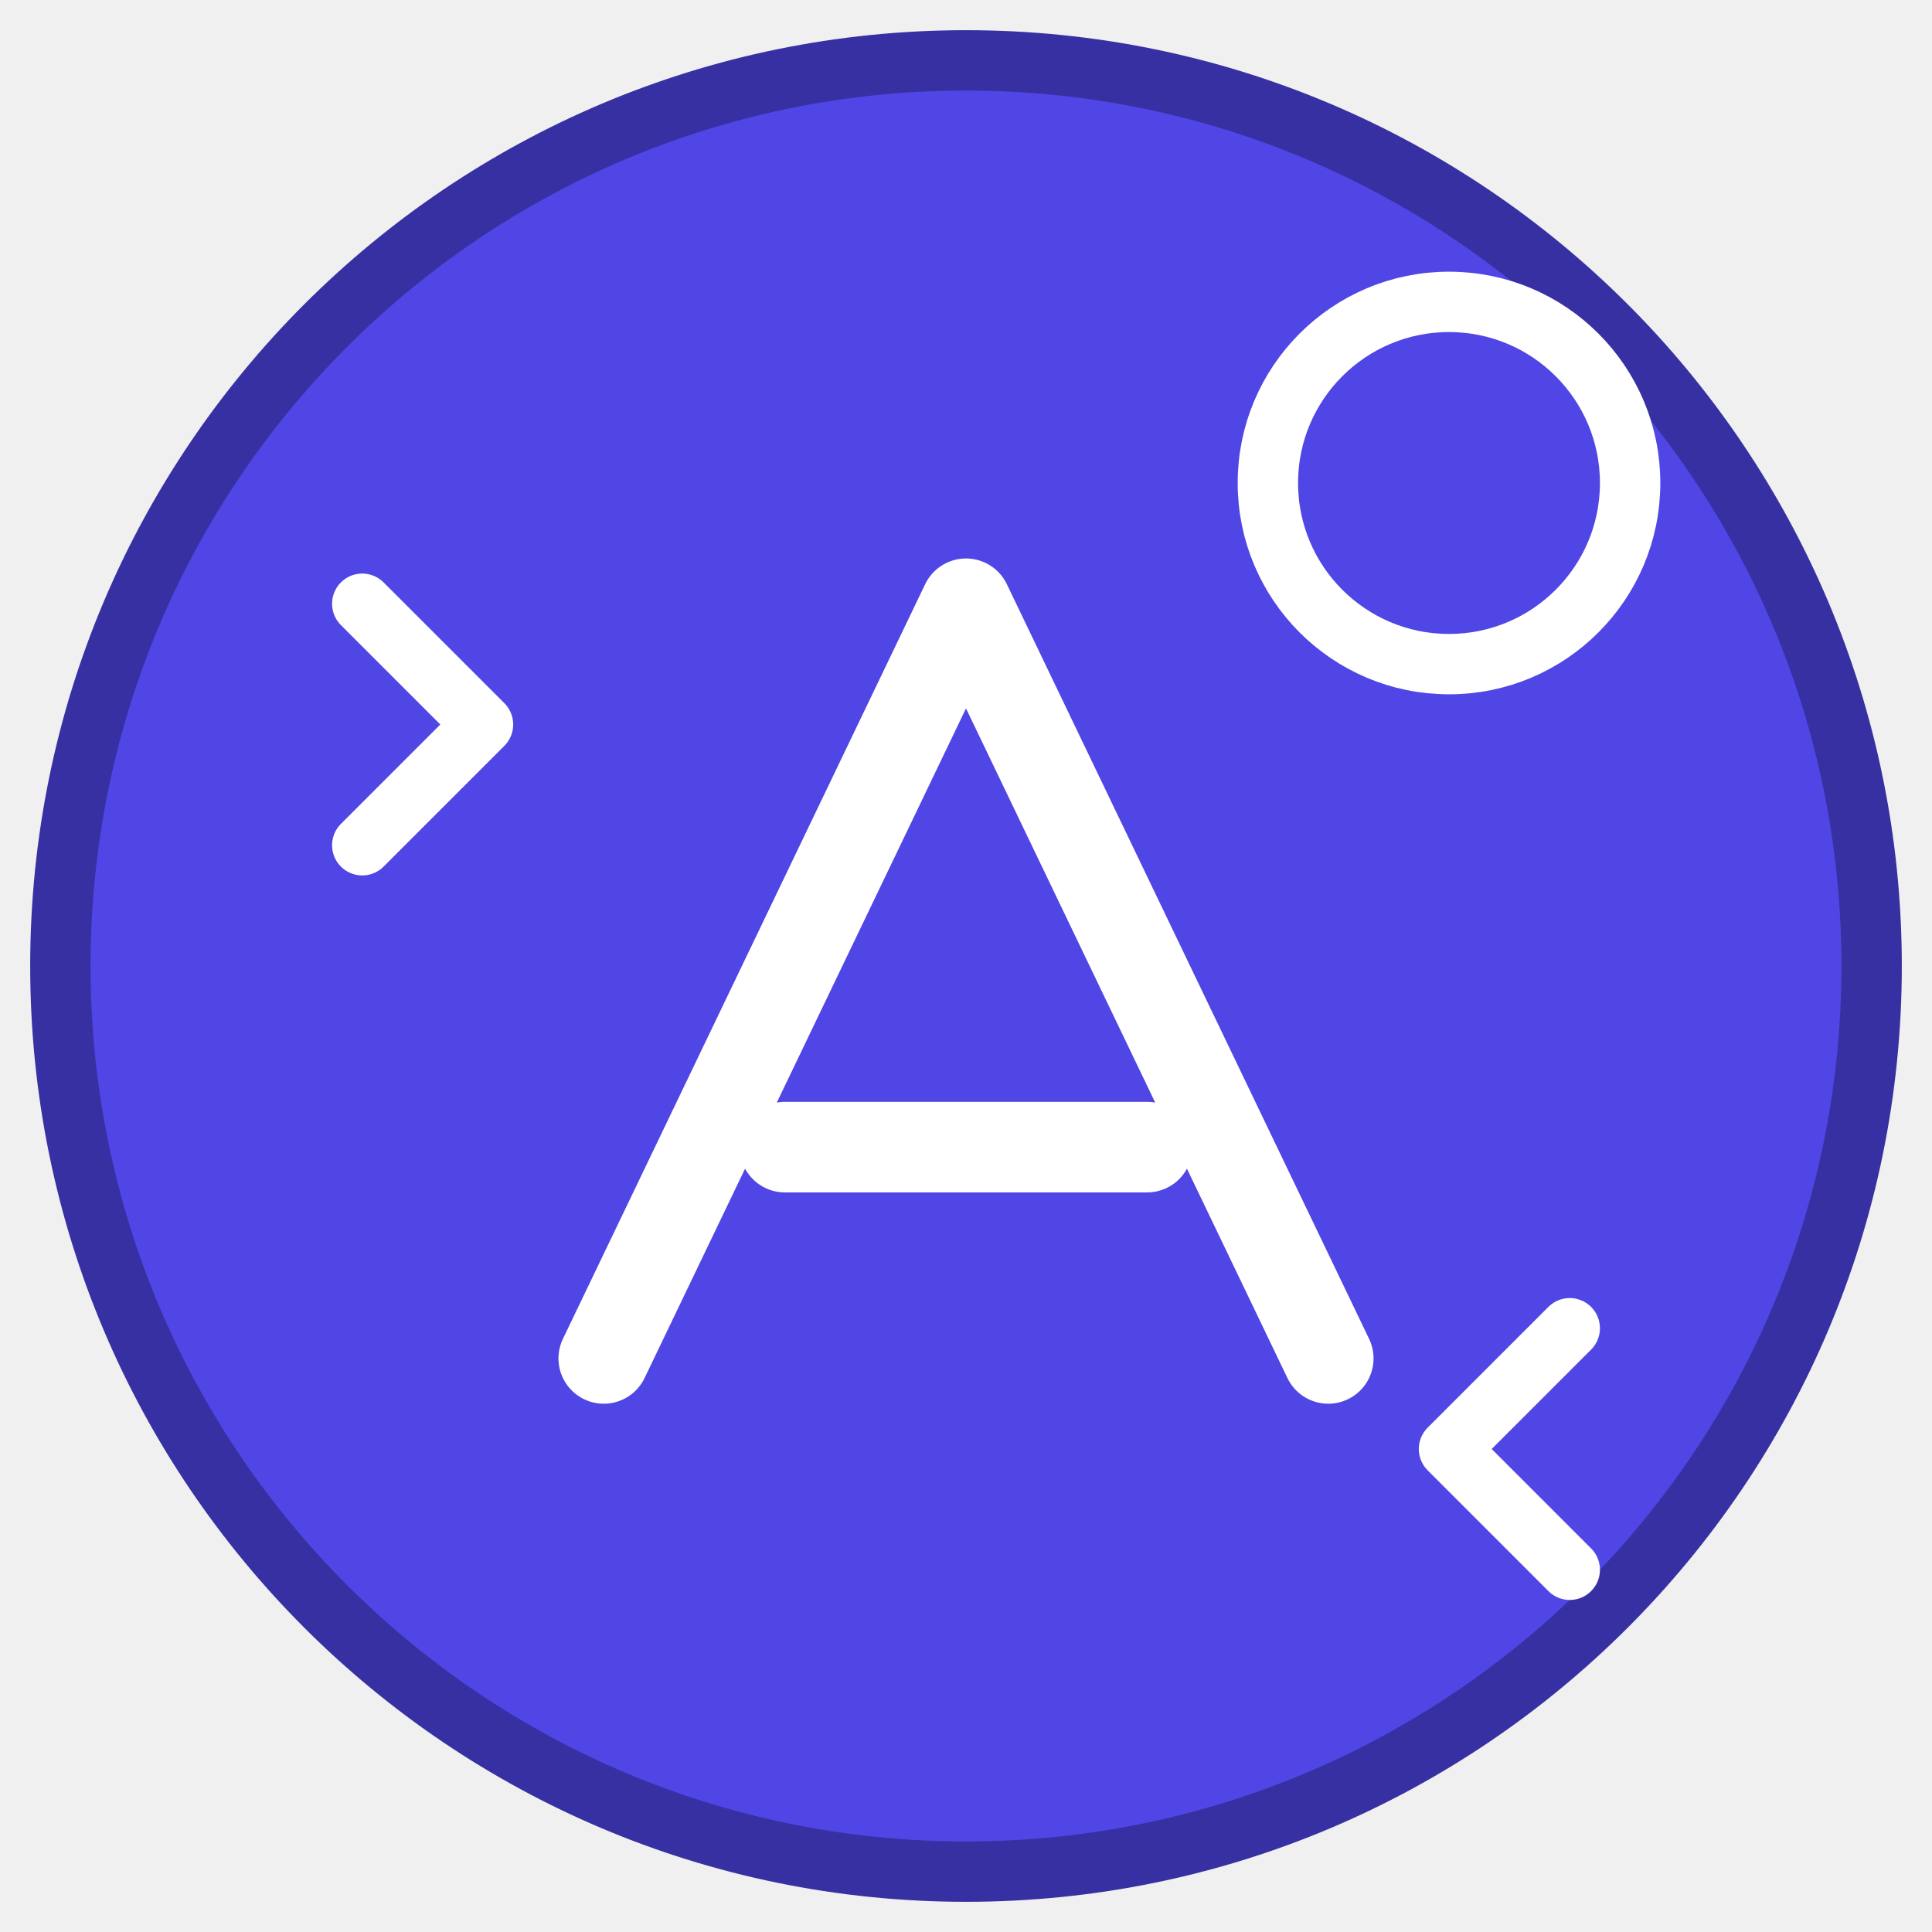
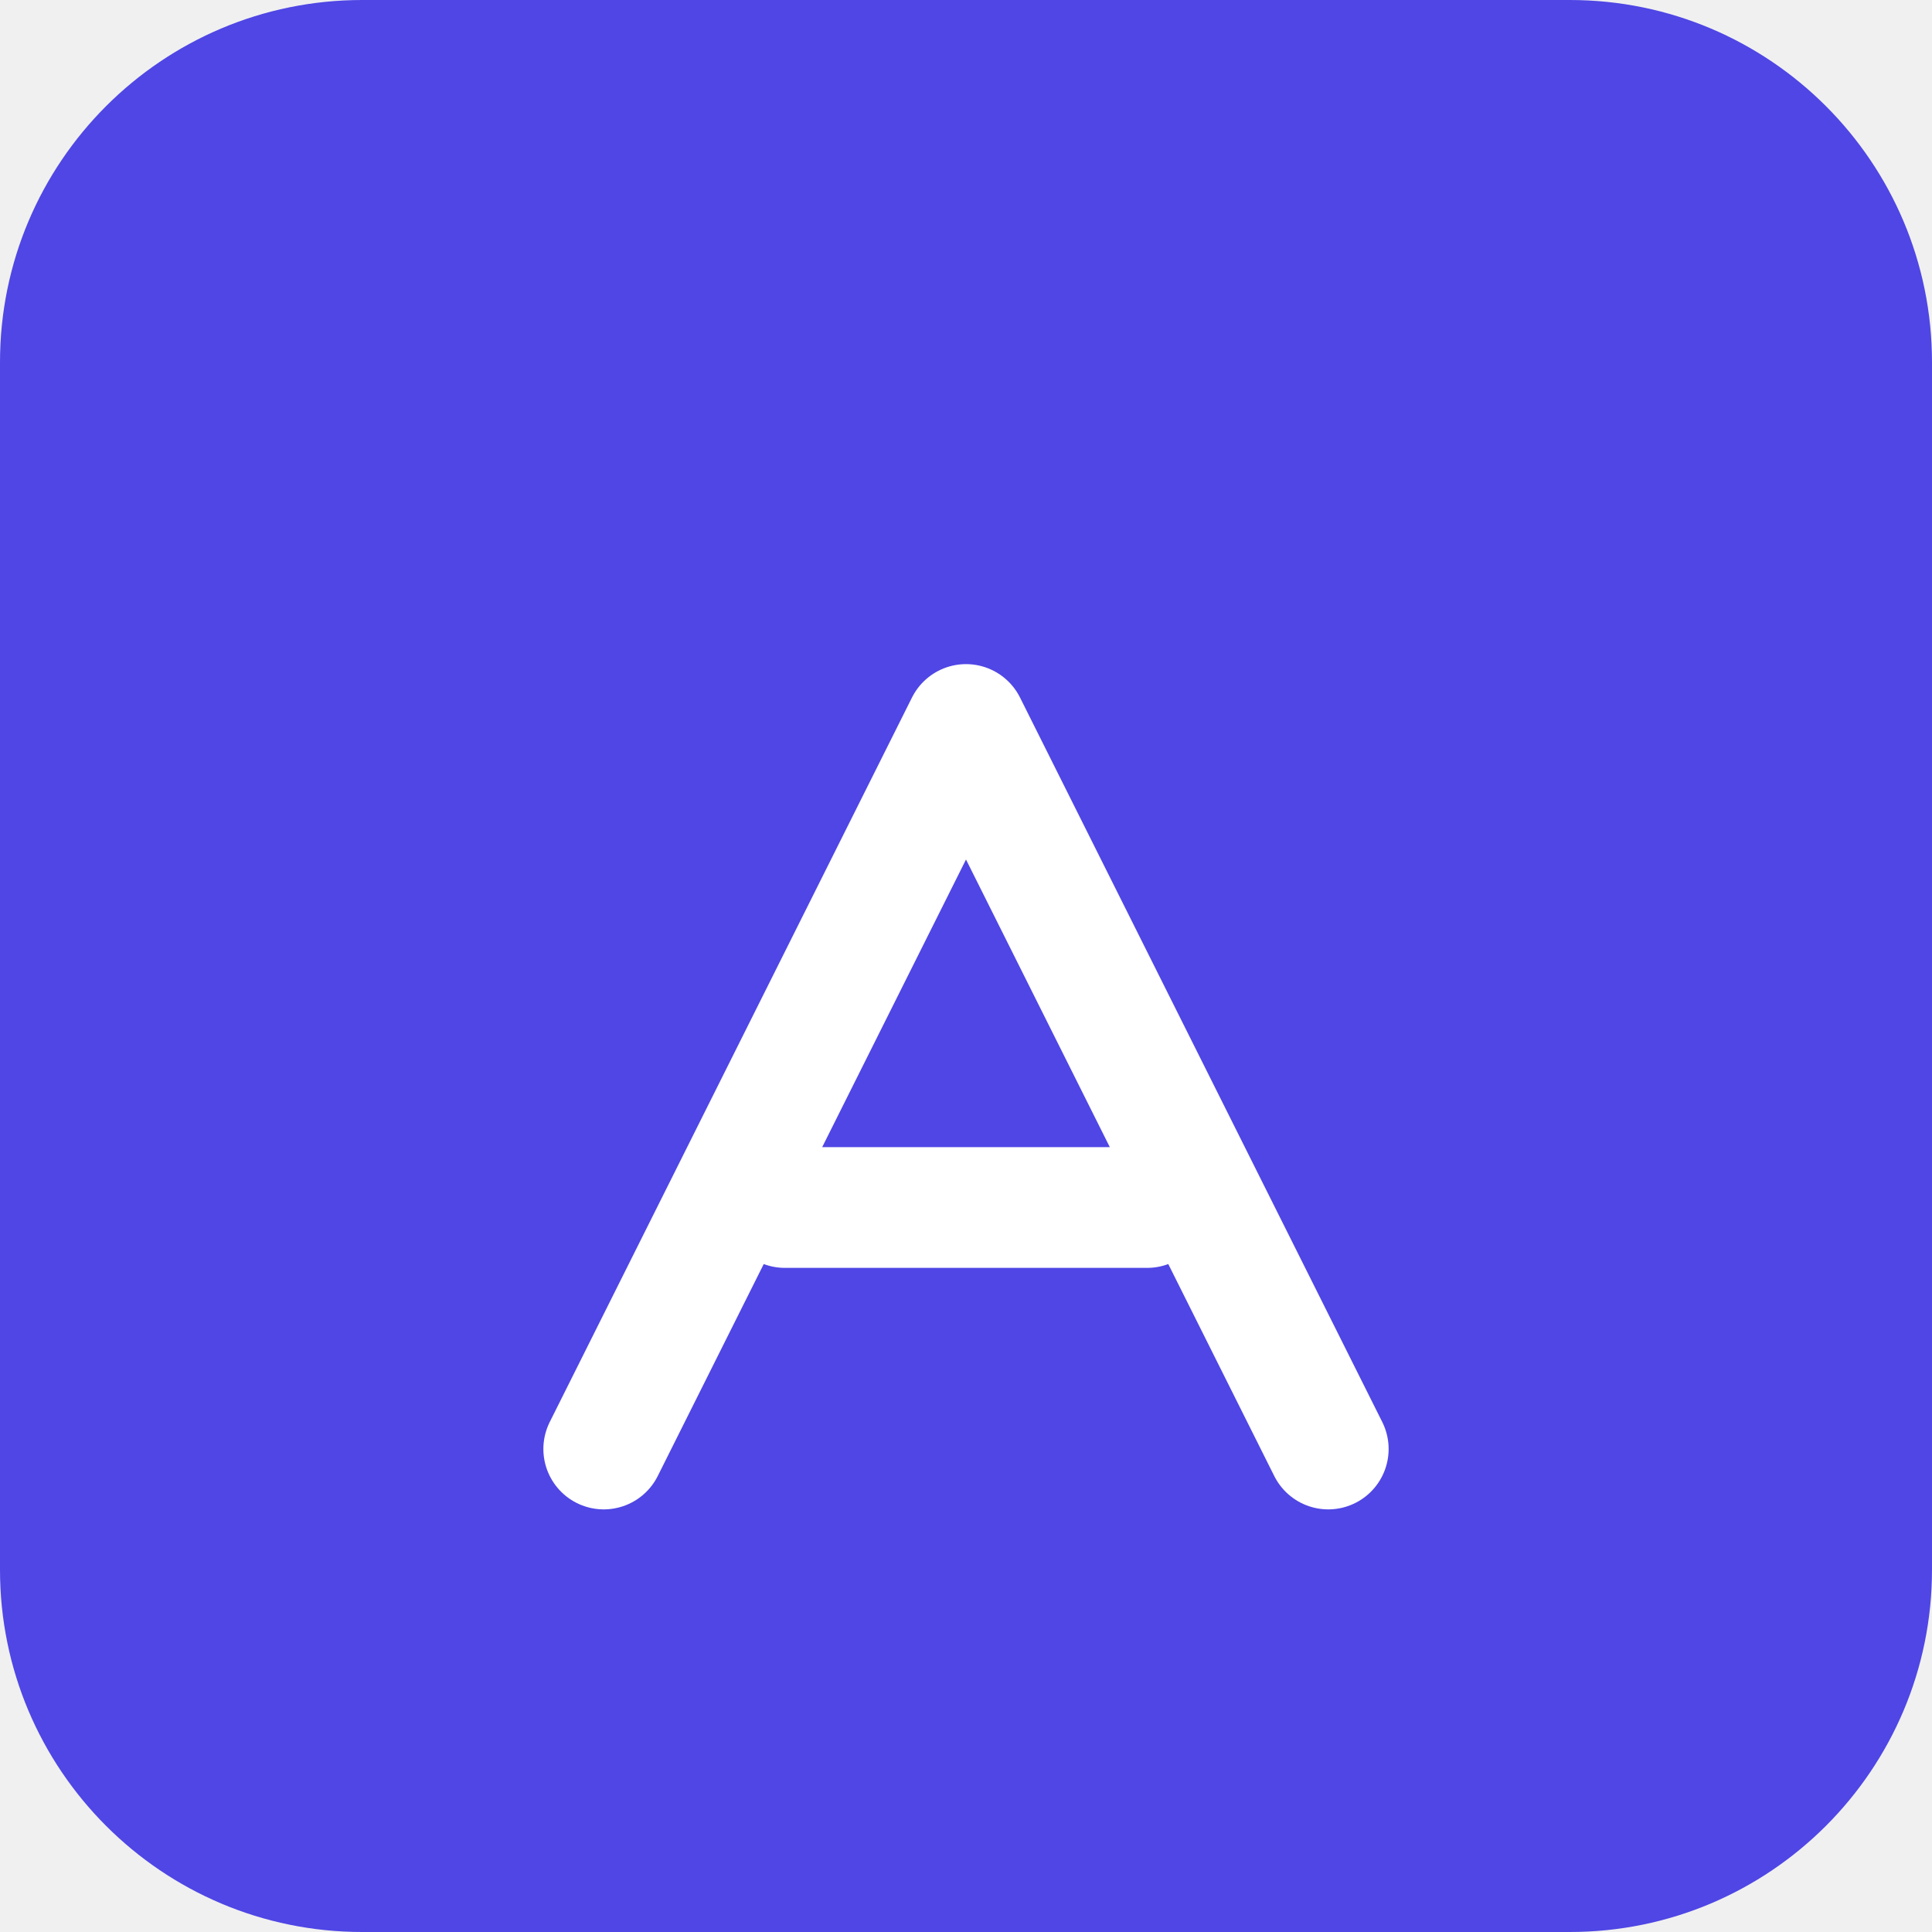
- <svg xmlns="http://www.w3.org/2000/svg" width="64" height="64" viewBox="0 0 64 64" fill="none">
-   <circle cx="32" cy="32" r="30" fill="#4F46E5" stroke="#3730A3" stroke-width="2" />
-   <path d="M20 45 L32 20 L44 45 M26 38 L38 38" stroke="white" stroke-width="3" stroke-linecap="round" stroke-linejoin="round" />
-   <circle cx="48" cy="16" r="6" stroke="white" stroke-width="2" fill="none" />
-   <path d="52 20 L56 24" stroke="white" stroke-width="2" stroke-linecap="round" />
-   <path d="M12 28 L16 24 L12 20" stroke="white" stroke-width="2" stroke-linecap="round" stroke-linejoin="round" fill="none" />
-   <path d="M52 44 L48 48 L52 52" stroke="white" stroke-width="2" stroke-linecap="round" stroke-linejoin="round" fill="none" />
+ <svg xmlns="http://www.w3.org/2000/svg" width="32" height="32" viewBox="0 0 32 32" fill="none">
+   <rect width="32" height="32" rx="6" fill="#4F46E5" />
+   <path d="M10 24 L16 12 L22 24 M13 20 L19 20" stroke="white" stroke-width="2" stroke-linecap="round" stroke-linejoin="round" />
</svg>
